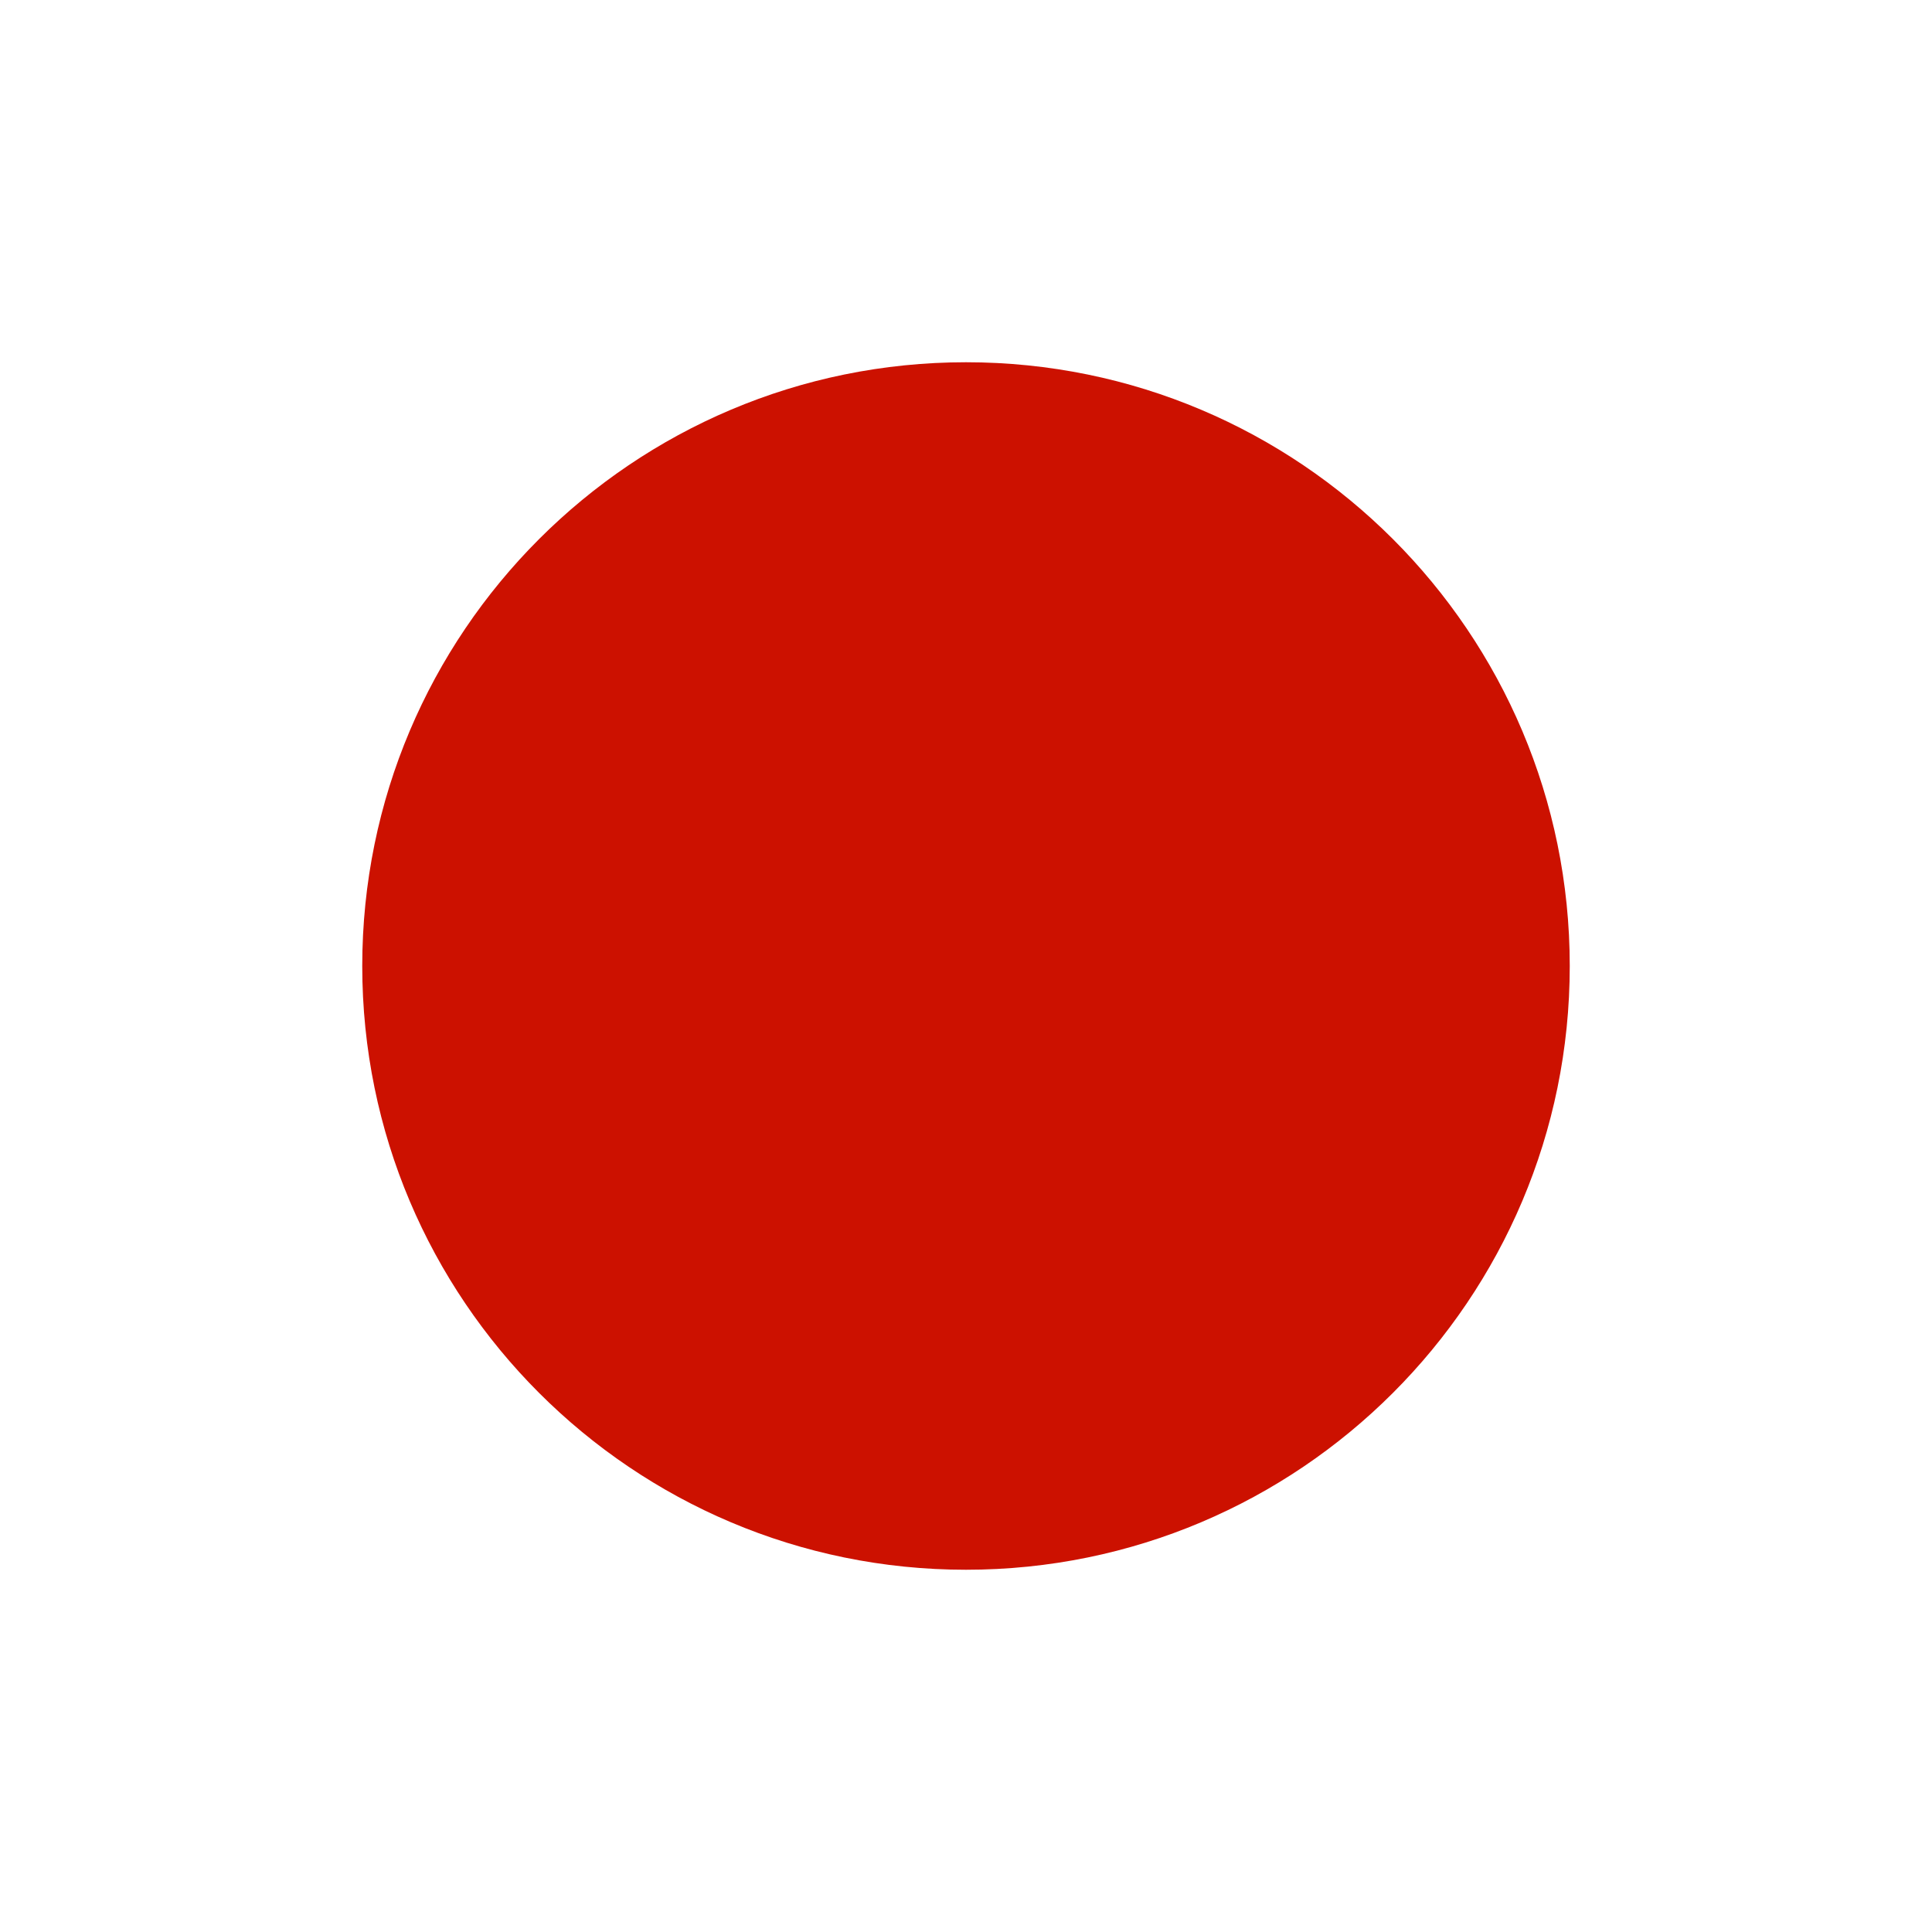
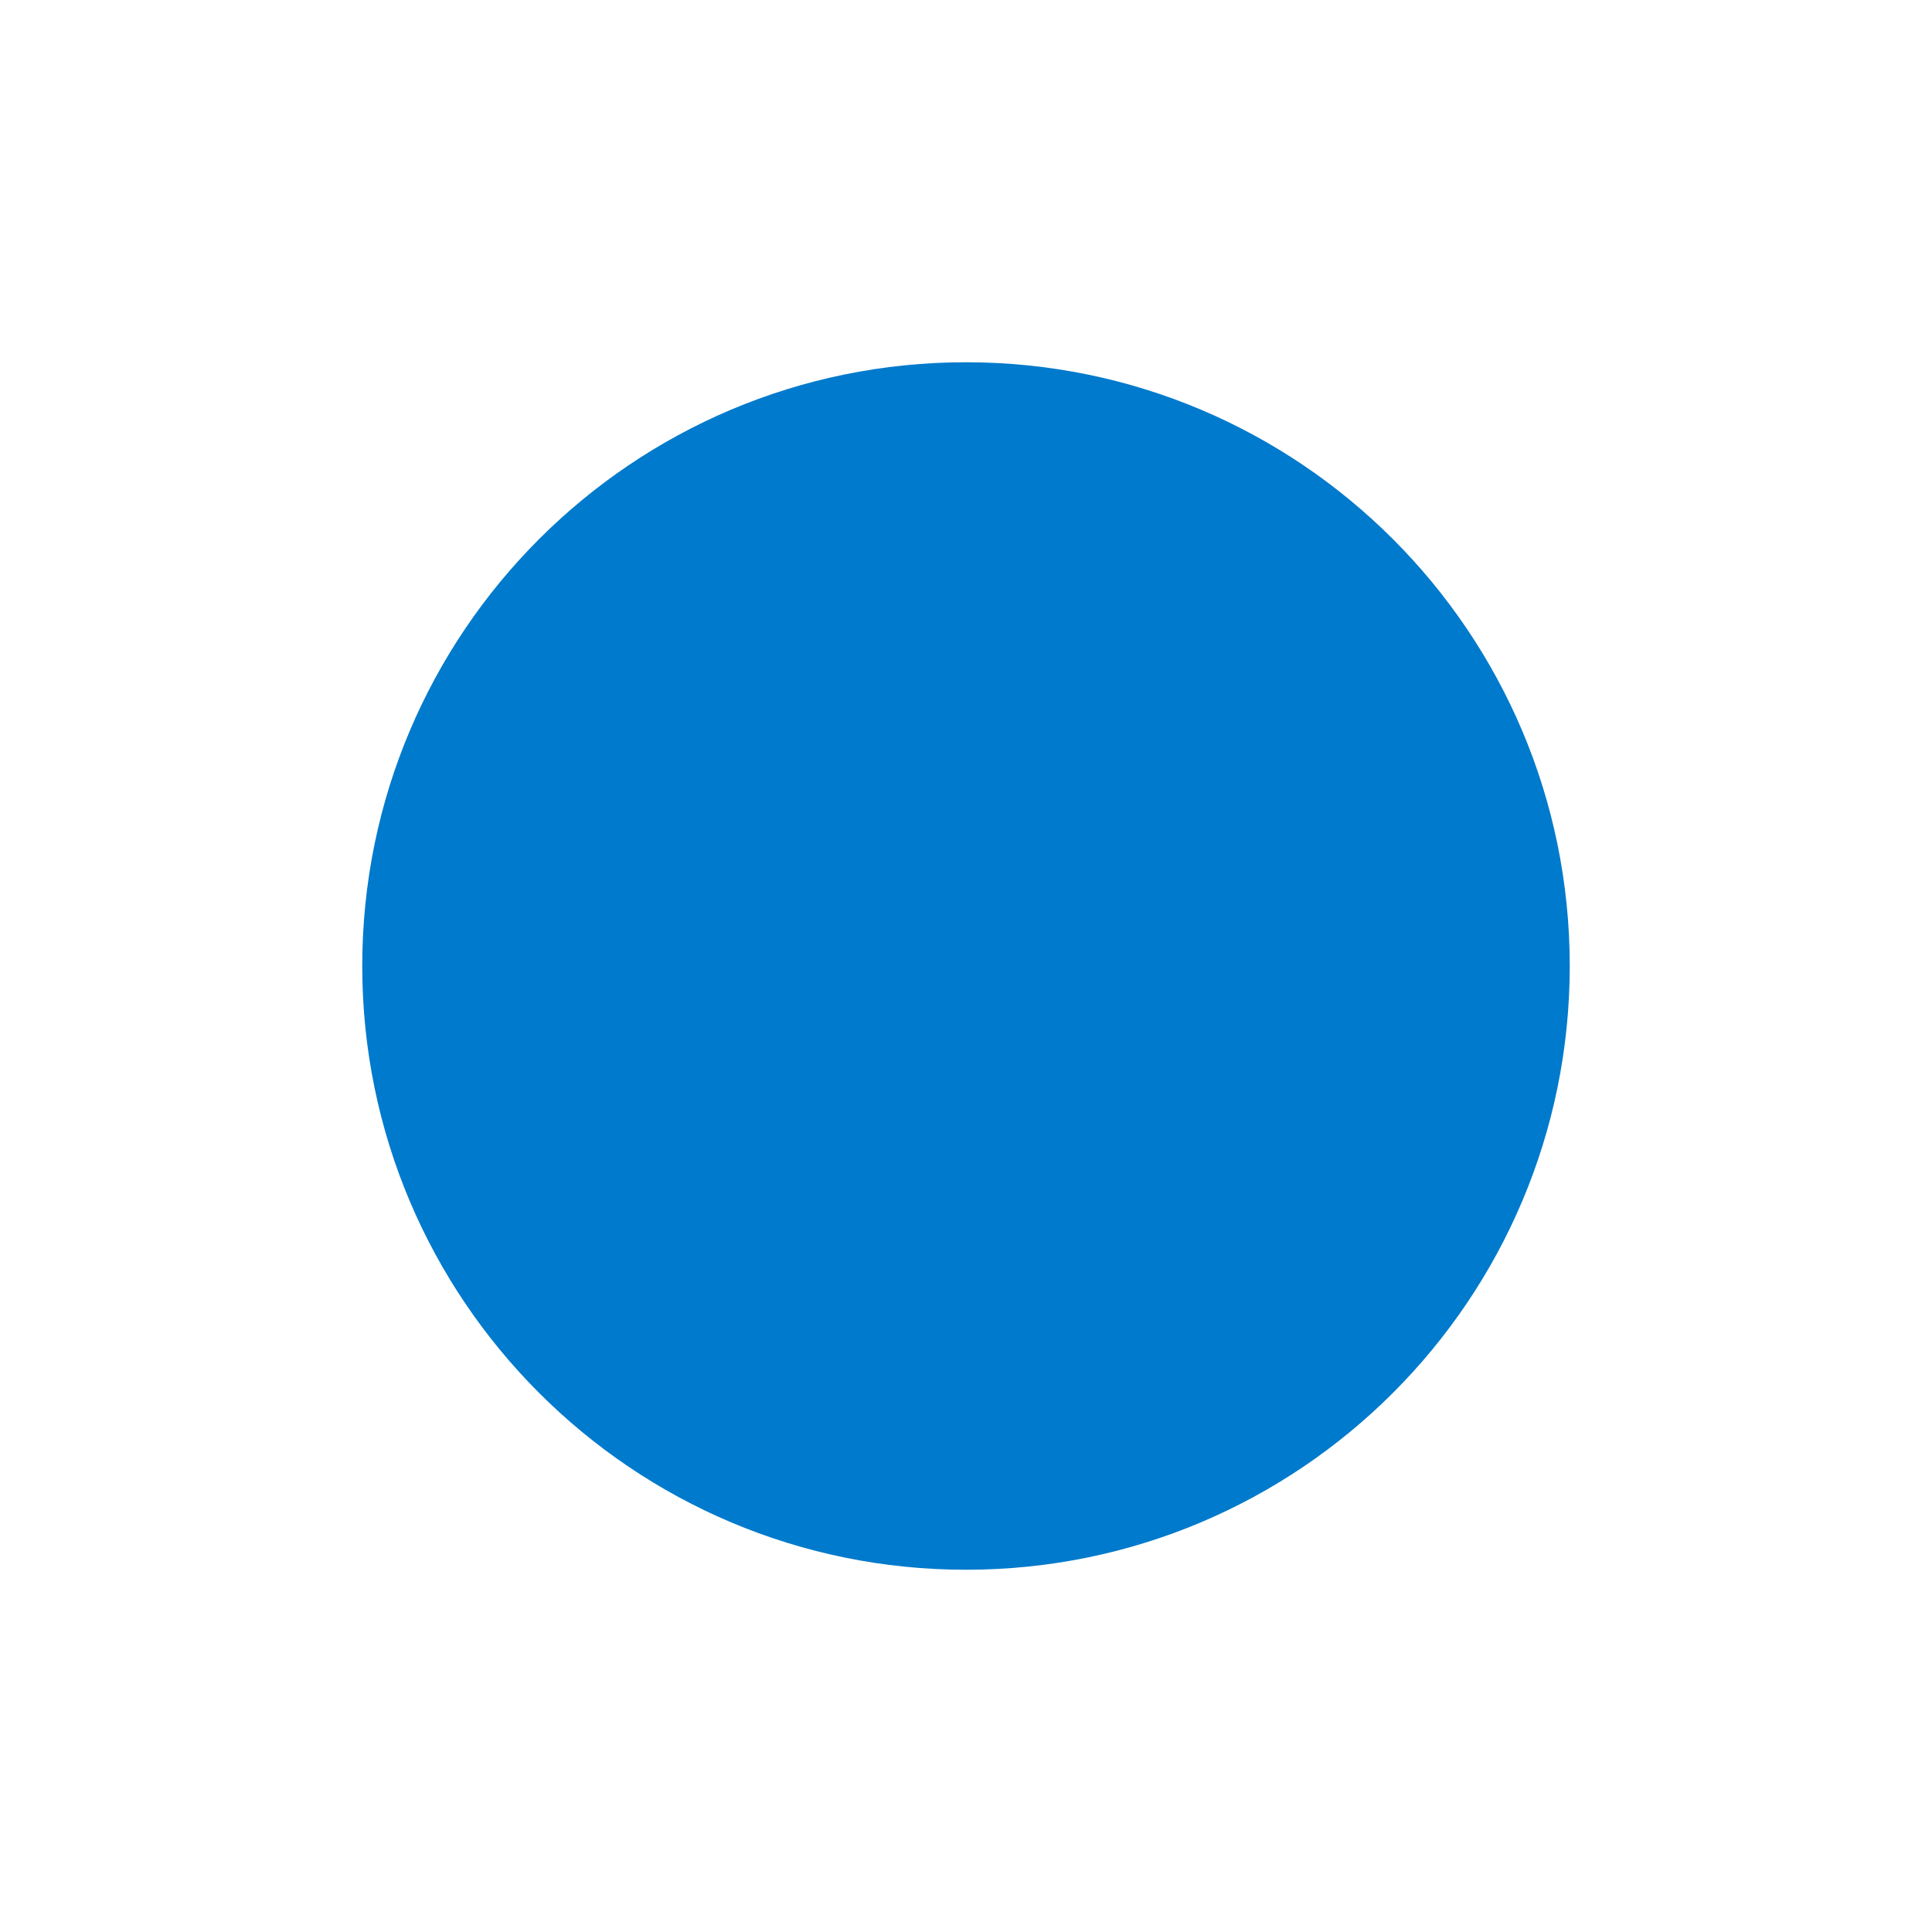
<svg xmlns="http://www.w3.org/2000/svg" width="16" height="16" viewBox="0 0 16 16">
  <g fill="none" fill-rule="evenodd">
-     <g fill="#c10">
+     <g fill="#007ACC">
      <circle cx="8" cy="8" r="5" />
    </g>
  </g>
</svg>
